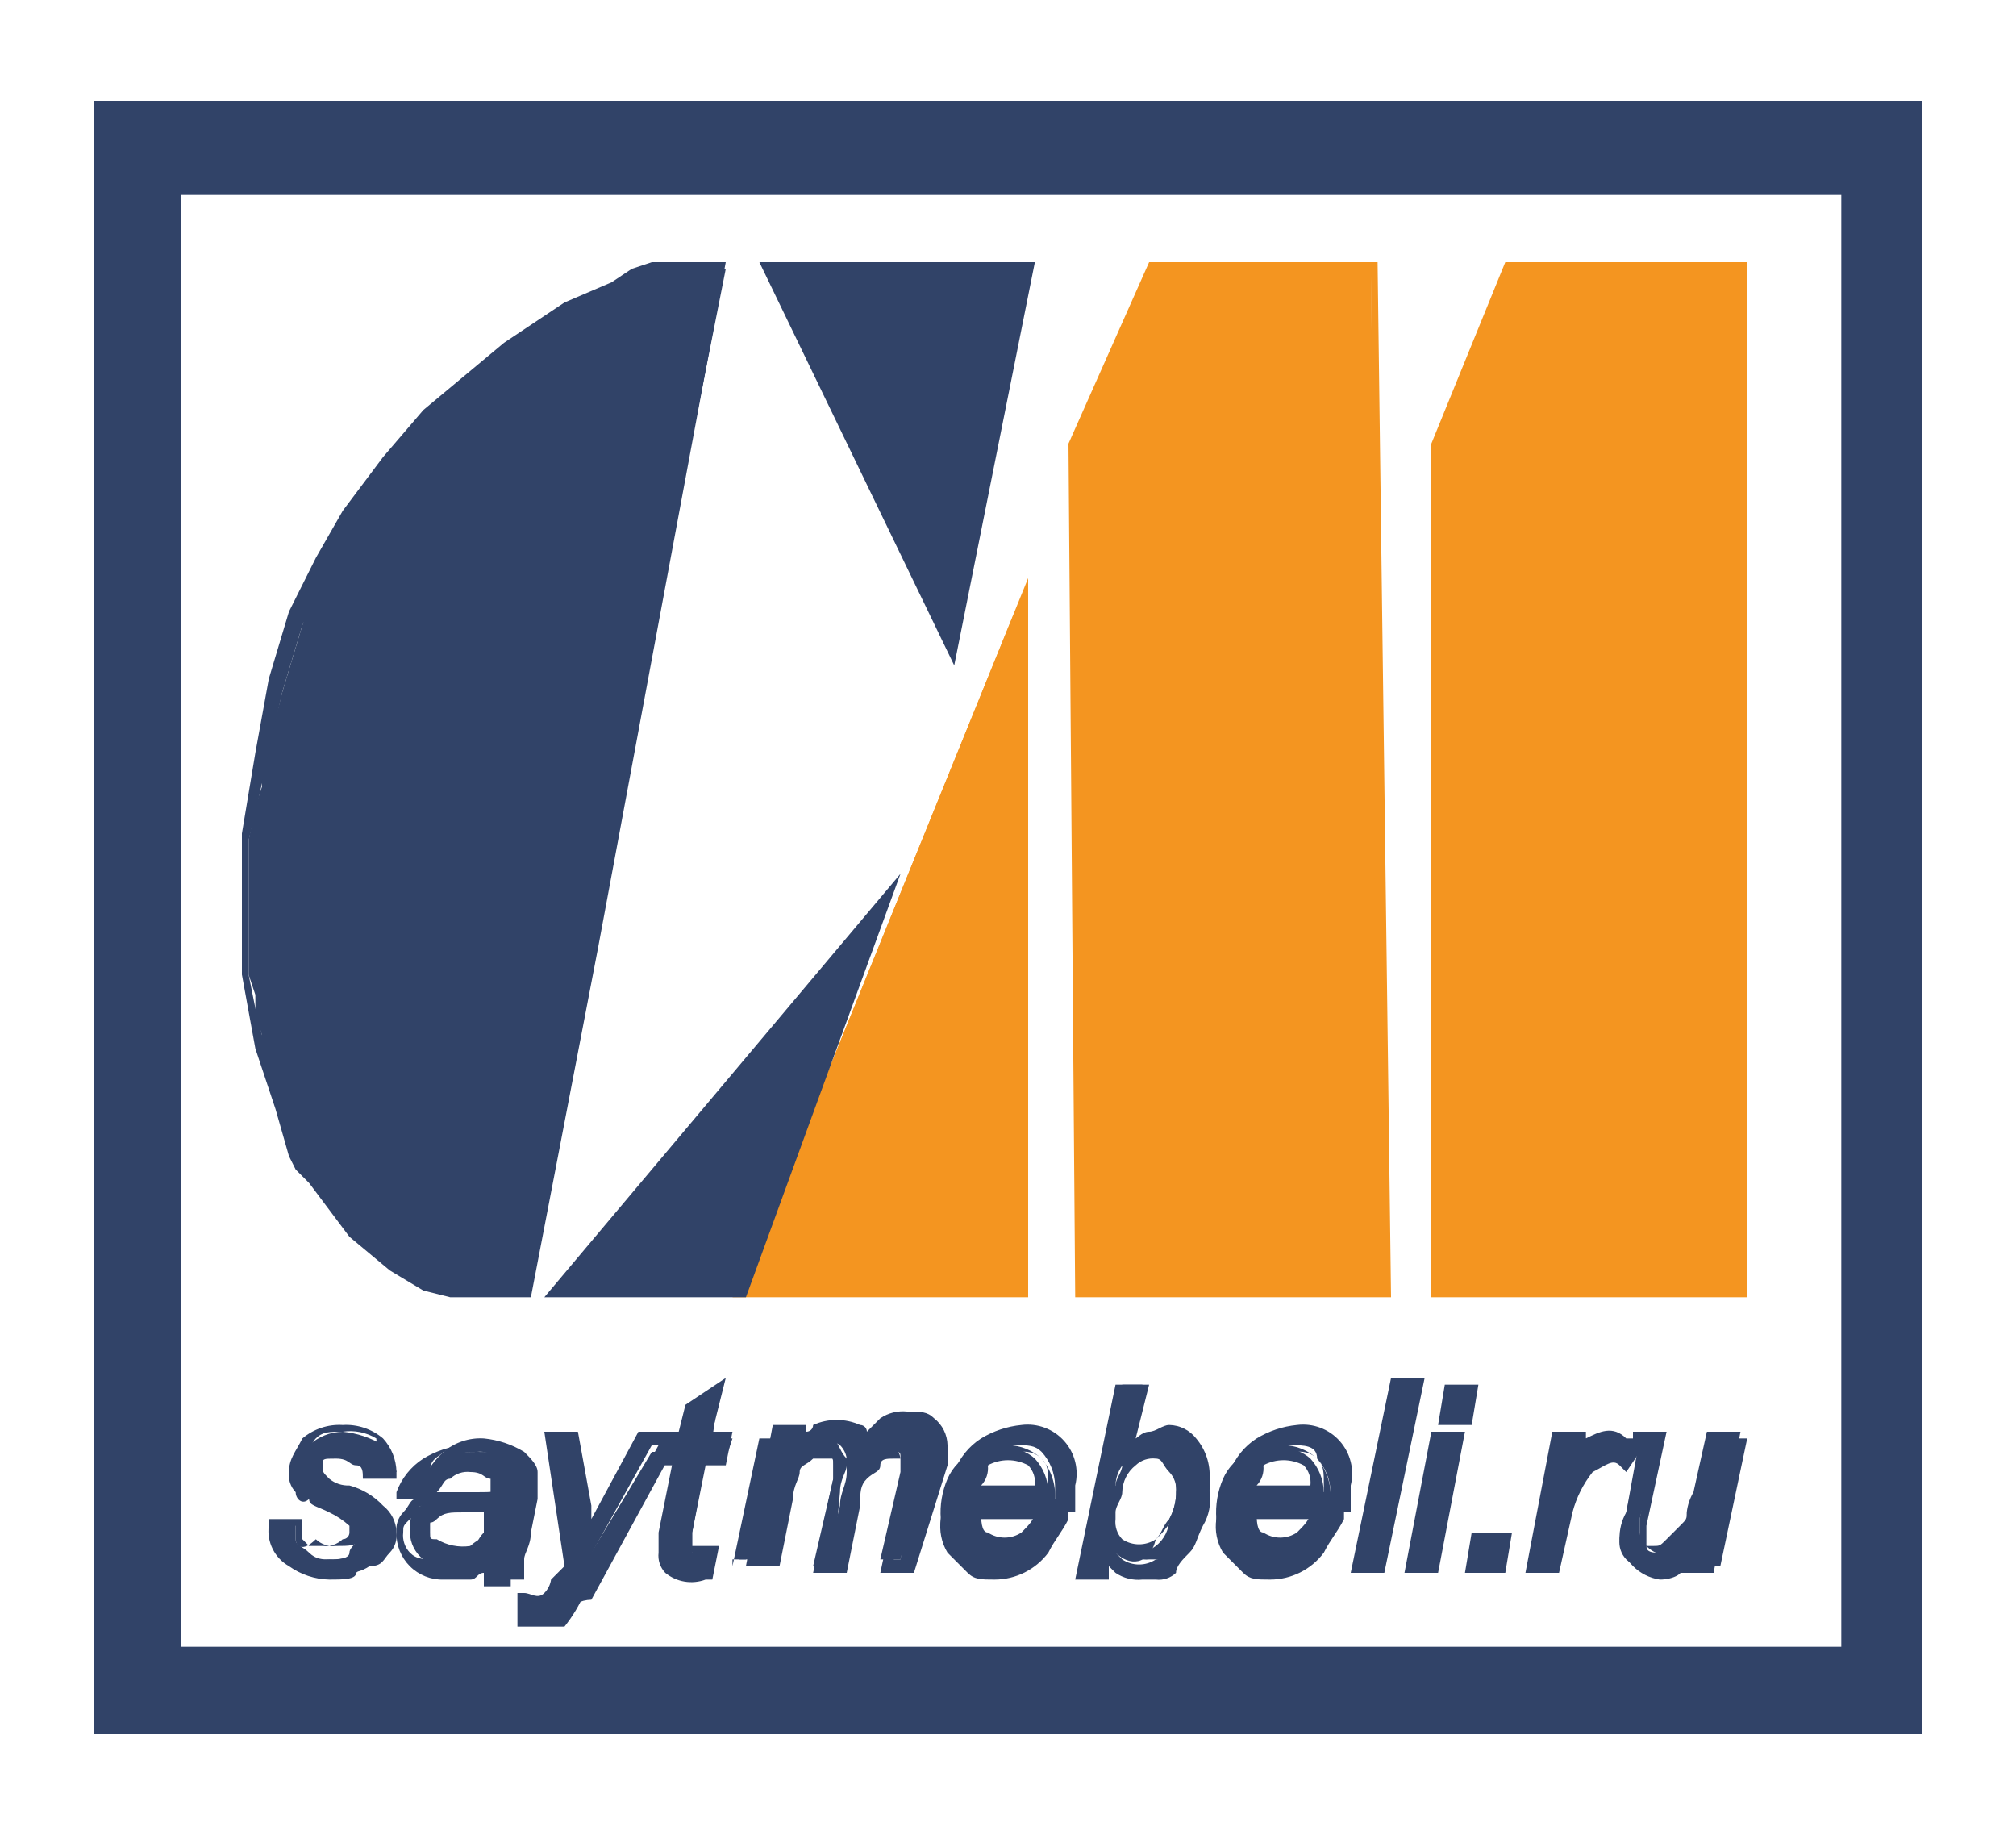
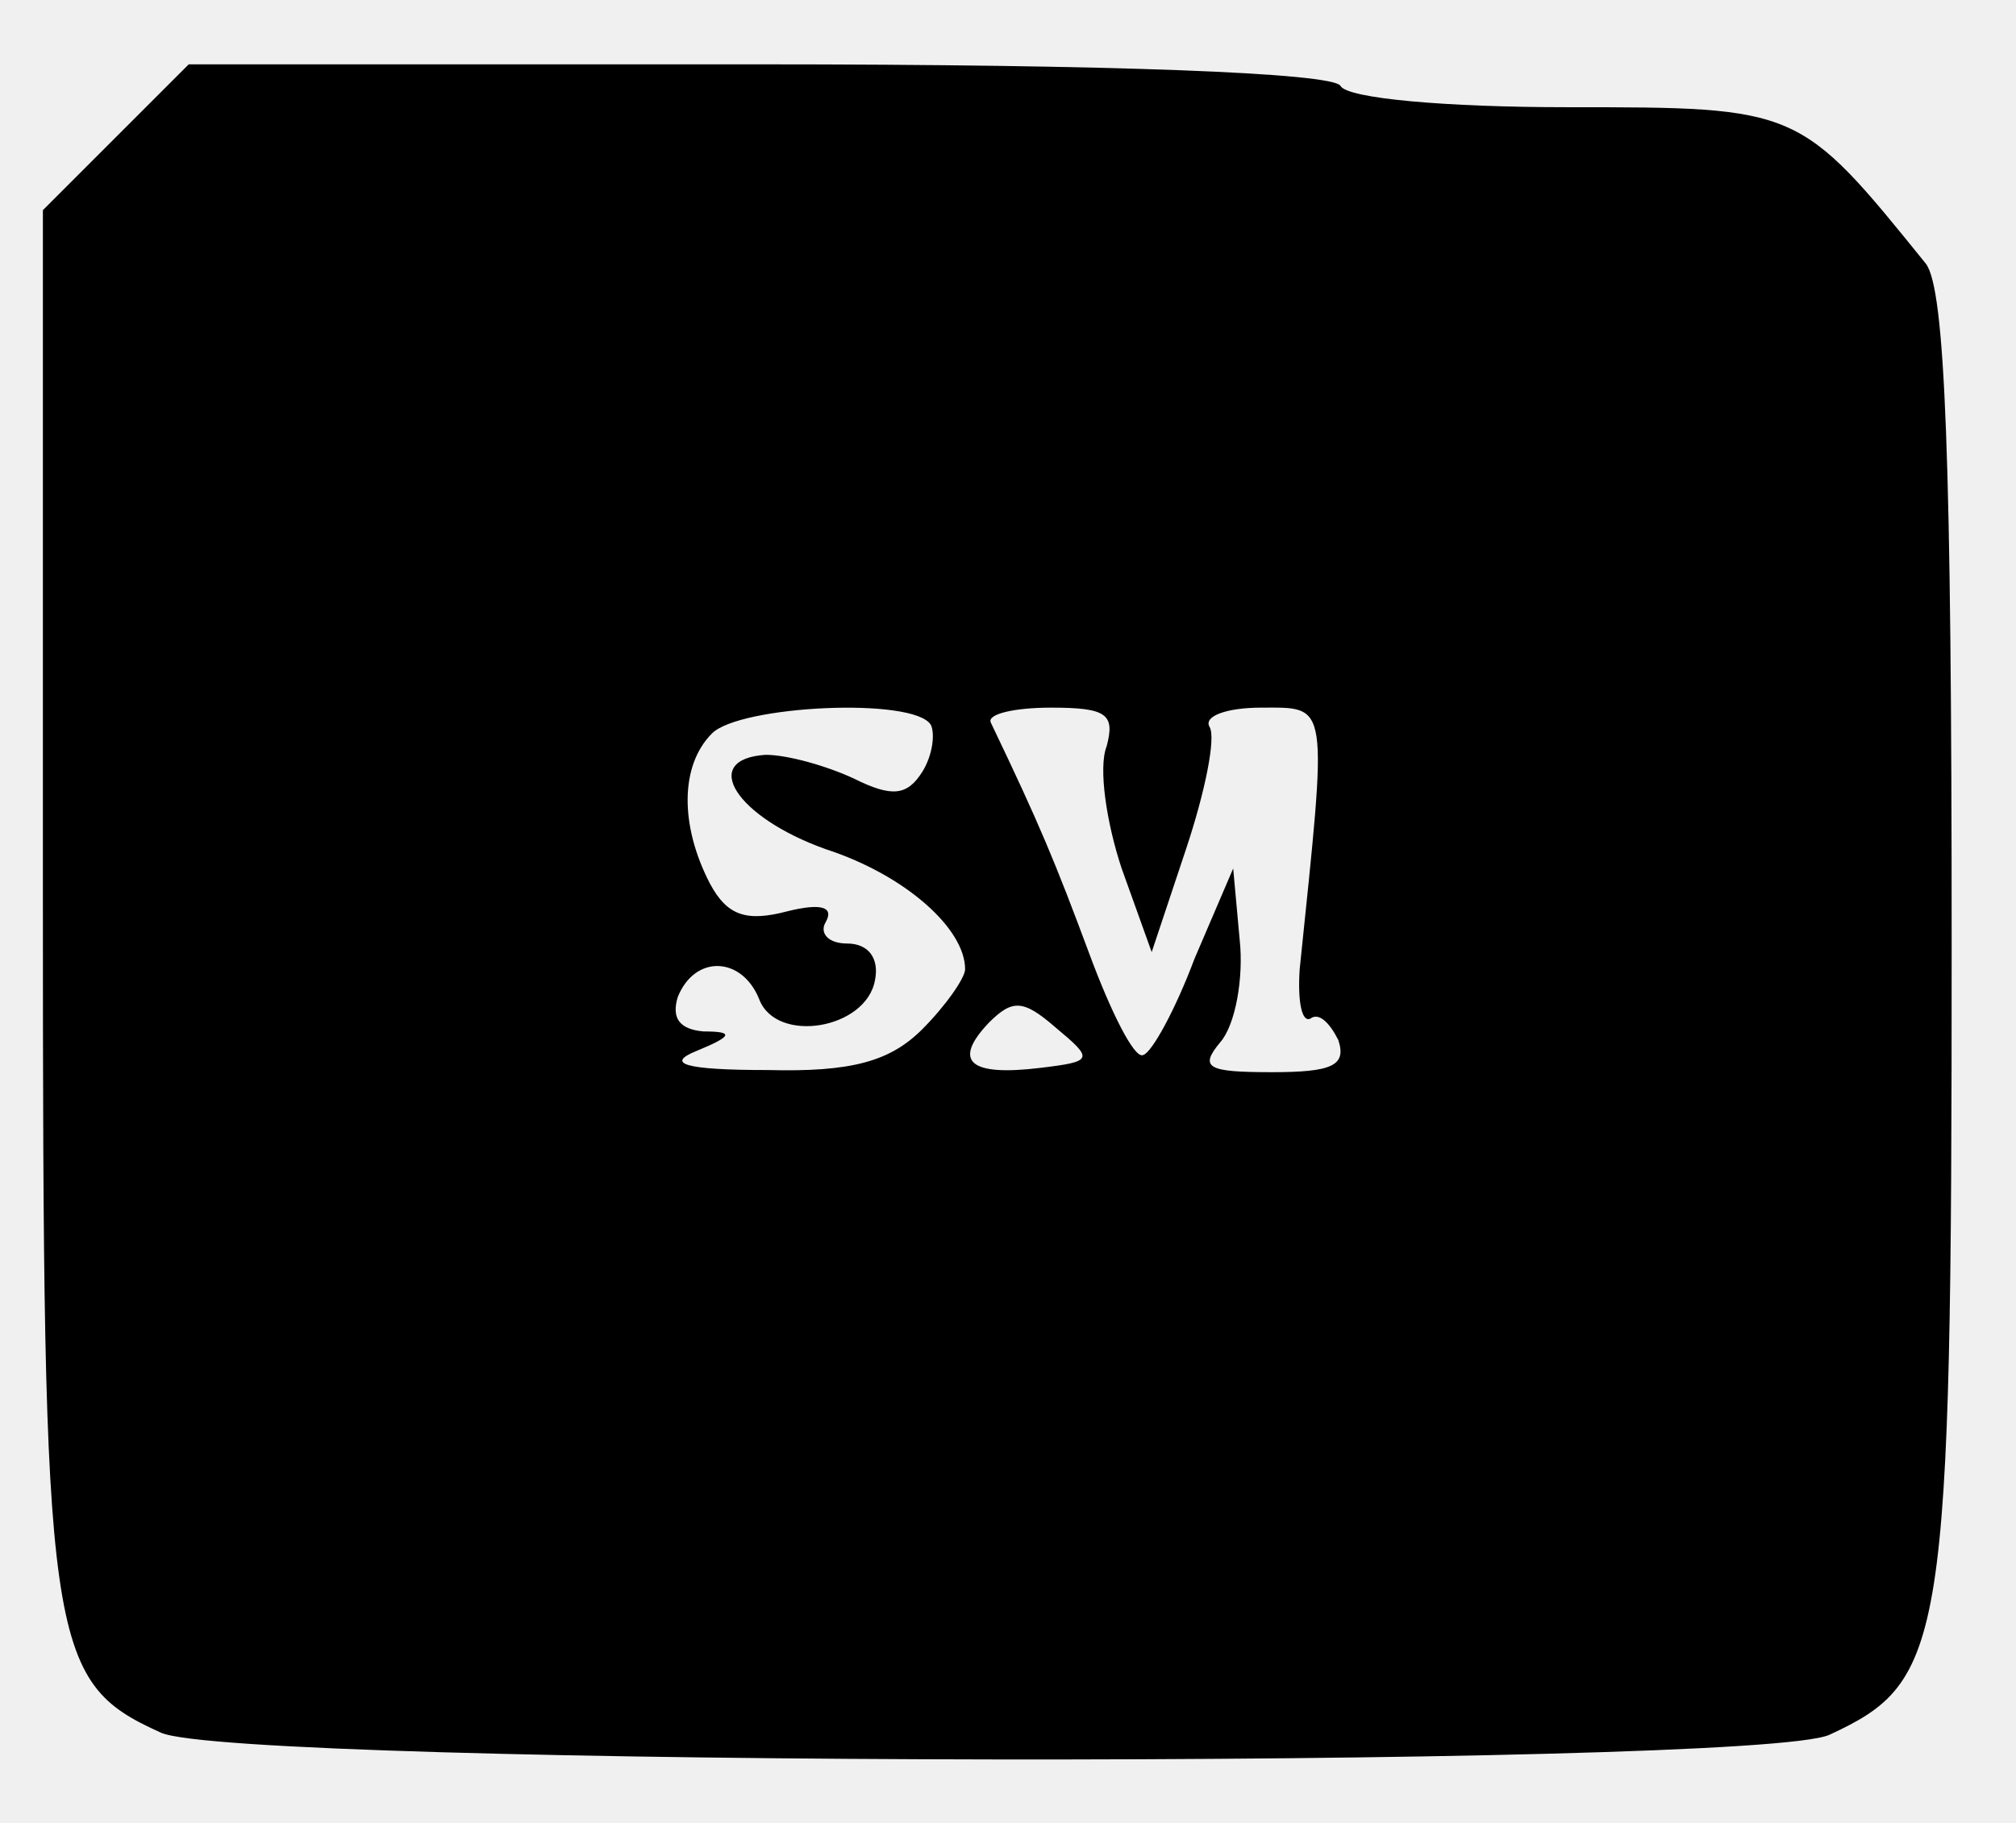
- <svg xmlns="http://www.w3.org/2000/svg" viewBox="0 0 30 27.3">
-   <defs>
-     <style>.cls-1{fill:#fff;}.cls-2,.cls-3{fill:#314368;}.cls-3,.cls-4{fill-rule:evenodd;}.cls-4,.cls-5{fill:#f49520;}</style>
-   </defs>
-   <g id="Layer_2" data-name="Layer 2">
-     <g id="Layer_1-2" data-name="Layer 1">
-       <rect class="cls-1" x="1.9" y="2.2" width="26.1" height="23" />
-       <path class="cls-2" d="M28.8,25.9H1.2V1.5H28.7V25.9ZM2.7,24.5H27.4V2.9H2.7Z" />
-       <path class="cls-3" d="M4.1,22.7h.3v.2c0,.1.1.1.2.2s.2.1.3.1.3,0,.3-.1.2-.2.2-.3,0-.1-.1-.2-.2-.1-.3-.2-.3-.1-.3-.2-.1-.1-.2-.2c-.1.1-.1,0-.1-.1a.52.52,0,0,1,.2-.4.76.76,0,0,1,.5-.2,1.42,1.42,0,0,1,.6.2.76.76,0,0,1,.2.4H5.6a.35.35,0,0,0-.4-.4.37.37,0,0,0-.3.1c-.1.1-.1.1-.1.2s0,.1.1.2a.44.44,0,0,0,.3.1,1.07,1.07,0,0,1,.5.3.52.52,0,0,1,.2.4.37.37,0,0,1-.1.3c-.1.1-.1.2-.3.2a.6.6,0,0,1-.4.1,1.42,1.42,0,0,1-.6-.2.51.51,0,0,1-.4-.5Zm3.2.4c-.1.1-.2.2-.3.2s-.2.1-.3.1a.52.52,0,0,1-.4-.2.52.52,0,0,1-.2-.4.37.37,0,0,1,.1-.3c0-.1.1-.1.2-.2s.2-.1.3-.1h.4c.2,0,.4,0,.4-.1v-.2c0-.1,0-.1-.1-.2a.37.37,0,0,0-.3-.1c-.1,0-.3,0-.3.1s-.2.1-.2.3H6.3a1.38,1.38,0,0,1,.3-.4.85.85,0,0,1,.6-.2,1.42,1.42,0,0,1,.6.2c.1.1.2.2.2.3v.4l-.1.5c0,.2-.1.3-.1.4v.3H7.3v-.4Zm.1-.7H7c-.2,0-.3,0-.4.1s-.1.1-.2.1-.1.1-.1.2a.35.35,0,0,0,.1.2.37.37,0,0,0,.3.1A.37.37,0,0,0,7,23c.1-.1.2-.1.2-.2s.1-.2.2-.4Zm.5,1.7v-.3h.4c.1,0,.1-.1.2-.2l.1-.2-.3-1.9h.3l.1,1c0,.2.1.4.1.6l.9-1.5H10L8.8,23.8a.52.52,0,0,0-.4.2.37.37,0,0,1-.3.1Zm2.7-1h-.3v-.3l.2-1.1h.3l.1-.3h-.3l.1-.7-.3.2-.1.5H10l-.1.3h.3L10,22.8v.3c0,.1,0,.1.1.2a.37.37,0,0,0,.3.1h.2v-.3Zm.3.2.4-1.9h.3l-.1.3.3-.3a.5.5,0,0,1,.6,0c.1.1.1.2.2.3l.3-.3a.37.37,0,0,1,.3-.1c.2,0,.3,0,.4.1a.37.37,0,0,1,.1.3V22l-.3,1.2h-.3l.3-1.3v-.2c0-.1,0-.1-.1-.1a.35.35,0,0,0-.2-.1.37.37,0,0,0-.3.1c-.1.1-.2.1-.2.2s-.1.2-.1.4l-.1,1.1h-.3l.3-1.3v-.2c0-.1,0-.1-.1-.2a.35.35,0,0,0-.2-.1.37.37,0,0,0-.3.1c-.1.1-.2.1-.2.2s-.1.3-.2.5l-.2.9h-.3Zm4.5-.6h.3c0,.2-.2.3-.3.5a1.42,1.42,0,0,1-.6.2.6.6,0,0,1-.4-.1l-.3-.3a.6.6,0,0,1-.1-.4,1.27,1.27,0,0,1,.1-.6.78.78,0,0,1,.4-.4.9.9,0,0,1,.5-.1.76.76,0,0,1,.5.2.85.85,0,0,1,.2.6v.3H14.4v.1c0,.2,0,.3.1.4a.5.5,0,0,0,.6,0c.2-.2.2-.3.3-.4Zm-.9-.5h1.1v-.1c0-.2,0-.3-.1-.4a.37.37,0,0,0-.3-.1.6.6,0,0,0-.4.1c-.2.2-.3.3-.3.5Zm1.6,1.1.6-2.7H17l-.2.9c.1-.1.2-.2.3-.2s.2-.1.3-.1a.52.52,0,0,1,.4.2.85.85,0,0,1,.2.6.9.9,0,0,1-.1.5.76.76,0,0,1-.2.4c-.1.1-.1.2-.2.2a.31.31,0,0,1-.2.1h-.2a.37.37,0,0,1-.3-.1c-.1-.1-.2-.2-.2-.3l-.1.4h-.4Zm.4-.7h0c0,.2,0,.4.1.4a.5.5,0,0,0,.6,0,.52.52,0,0,0,.2-.4.9.9,0,0,0,.1-.5c0-.2,0-.3-.1-.4a.5.5,0,0,0-.6,0,.52.52,0,0,0-.2.4,4.33,4.33,0,0,1-.1.5Zm3,.1h.3c0,.2-.2.3-.3.5a1.42,1.42,0,0,1-.6.2.6.6,0,0,1-.4-.1l-.3-.3a.6.6,0,0,1-.1-.4,1.27,1.27,0,0,1,.1-.6.78.78,0,0,1,.4-.4.9.9,0,0,1,.5-.1.76.76,0,0,1,.5.2.85.85,0,0,1,.2.6v.3H18.4v.1c0,.2,0,.3.1.4a.5.5,0,0,0,.6,0c.3-.2.4-.3.4-.4Zm-.9-.5h1.1v-.1c0-.2,0-.3-.1-.4a.37.37,0,0,0-.3-.1.6.6,0,0,0-.4.1c-.2.2-.3.3-.3.5Zm1.6,1.1.6-2.7h.3l-.6,2.7Zm1.3-2.2.1-.4h.3l-.1.4ZM21,23.3h.3l.4-1.9h-.3L21,23.3Zm.9,0,.1-.4h.4l-.1.4Zm1,0,.4-1.9h.3l-.1.4c.1-.1.2-.3.3-.3a.37.37,0,0,1,.3-.1c.1,0,.1,0,.2.1l-.1.3c-.1,0-.1-.1-.2-.1s-.2.1-.4.2a2.39,2.39,0,0,0-.3.7l-.2.8h-.2Zm2.5-.3-.1.3h.3l.4-1.9h-.3l-.2.8a.44.44,0,0,1-.1.3c0,.1-.1.2-.2.3L25,23c-.1,0-.2.1-.3.1s-.2,0-.2-.1a.35.35,0,0,1-.1-.2v-.2l.3-1.2h-.3l-.2,1.1c0,.2-.1.3-.1.4a.37.37,0,0,0,.1.3c.1.1.2.1.4.1A.67.67,0,0,0,25.4,23Z" />
-       <path class="cls-2" d="M8.1,24.2H7.7v-.5h.1c.1,0,.2.1.3,0a.35.35,0,0,0,.1-.2l.2-.2-.3-2h.5l.2,1.1v.2l.7-1.3h.6l.1-.4.6-.4-.2.8h.3l-.1.5h-.3l-.2,1V23h.4l-.1.5h-.1a.61.61,0,0,1-.6-.1.37.37,0,0,1-.1-.3v-.3l.2-1H9.8L8.7,23.7a2.19,2.19,0,0,1-.3.5ZM8,24a.6.6,0,0,0,.4-.1c.1,0,.1-.1.3-.4l1.1-2H9.7l-1,1.8V23a1.27,1.27,0,0,0-.1-.6l-.1-.9H8.4l.3,1.8-.1.2c-.1.1-.1.2-.2.3s-.3.1-.4.2Zm2.1-2.4h.3l-.3,1.2v.4c.1.1.2.1.4.1v-.1c-.1,0-.2,0-.2-.1a.35.35,0,0,1-.1-.2v-.3l.2-1.1h0l.1-.6V21l-.1.5-.3.1Zm14.6,1.9a.71.71,0,0,1-.6-.6.76.76,0,0,1,.1-.4l.2-.9-.2.3-.1-.1c-.1-.1-.2,0-.4.1a1.63,1.63,0,0,0-.3.6l-.2.9h-.5l.4-2.1h.5v.1h0c.2-.1.4-.2.6,0h.1v-.1h.5l-.3,1.4V23h.1c.1,0,.1,0,.2-.1s.1-.1.2-.2.1-.1.1-.2a.77.77,0,0,1,.1-.3l.2-.9h.5l-.4,2.1H25v-.1C25.1,23.4,24.9,23.5,24.7,23.5Zm-.1-2-.2,1c0,.2-.1.3-.1.4s0,.2.1.2a.63.63,0,0,0,.6,0,.44.44,0,0,1-.5-.1c0,.1-.1,0-.1-.1v-.3l.2-1.1Zm.9,1.7h0l.4-1.7h-.1l-.2.7c0,.2-.1.3-.1.4v.1l.1-.1Zm-2.5,0h0l.2-.7a.37.37,0,0,1,.1-.3l-.1.1.2-.8h-.1Zm1-1.7c-.1,0-.2,0-.2.1a.1.1,0,0,0-.1.1.3.3,0,0,1,.4,0l-.1-.2Zm-5.1,2c-.2,0-.3,0-.4-.1l-.3-.3a.75.75,0,0,1-.1-.5,2.54,2.54,0,0,1,.2-.7,1,1,0,0,1,.4-.5,1.42,1.42,0,0,1,.6-.2.73.73,0,0,1,.8.9v.4H18.7c0,.1,0,.3.1.3a.45.45,0,0,0,.5,0c.1-.1.2-.2.2-.3v-.1l.5.1v.1c-.1.2-.2.3-.3.5A1,1,0,0,1,18.9,23.5Zm.3-2c-.2,0-.3,0-.4.1a1.38,1.38,0,0,0-.3.4,1.27,1.27,0,0,0-.1.6.6.6,0,0,0,.1.4c.1.1.1.2.2.2a.37.37,0,0,0,.3.1.76.76,0,0,0,.5-.2c.1-.1.2-.2.2-.3h-.1l-.3.3a.6.6,0,0,1-.8,0,.75.75,0,0,1-.1-.5v-.2h1.4v-.2a.76.76,0,0,0-.2-.5C19.6,21.5,19.4,21.5,19.2,21.5Zm-2.2,2a.6.6,0,0,1-.4-.1l-.1-.1v.2H16l.6-2.9h.5l-.2.8H17c.1,0,.2-.1.3-.1a.76.76,0,0,1,.5.2,1.45,1.45,0,0,1,.2.7.75.75,0,0,1-.1.5c-.1.2-.1.3-.2.4s-.2.2-.2.3a.37.37,0,0,1-.3.1Zm-.4-.4.1.1a.45.45,0,0,0,.5,0c.1,0,.1-.1.2-.1l.2-.2c.1-.1.1-.2.2-.3s.1-.3.1-.4a.76.76,0,0,0-.2-.5.52.52,0,0,0-.4-.2H17a.44.44,0,0,1,.5.1.6.6,0,0,1,.1.4.9.9,0,0,1-.1.5,1.38,1.38,0,0,1-.3.4C17.1,23.3,16.8,23.3,16.6,23.1Zm-.4.1h0l.2-.6.1.1v-.2a.76.76,0,0,1,.1-.4c0-.1.1-.2.1-.3l-.1.1.2-1.1h-.1Zm1-1.5a.37.37,0,0,0-.3.1.52.52,0,0,0-.2.4c0,.1-.1.2-.1.3v.1a.37.37,0,0,0,.1.3.45.45,0,0,0,.5,0c.1-.1.1-.2.2-.3a.76.76,0,0,0,.1-.4.37.37,0,0,0-.1-.3C17.3,21.8,17.3,21.7,17.2,21.7Zm-2.4,1.8c-.2,0-.3,0-.4-.1l-.3-.3a.75.75,0,0,1-.1-.5,2.54,2.54,0,0,1,.2-.7,1,1,0,0,1,.4-.5,1.42,1.42,0,0,1,.6-.2.73.73,0,0,1,.8.9v.4H14.6c0,.1,0,.3.1.3a.45.45,0,0,0,.5,0c.1-.1.2-.2.2-.3v-.1l.5.1v.1c-.1.2-.2.3-.3.5A1,1,0,0,1,14.8,23.5Zm.3-2c-.2,0-.3,0-.4.1a1.38,1.38,0,0,0-.3.4,1.27,1.27,0,0,0-.1.6.6.6,0,0,0,.1.4c.1.1.1.2.2.2a.37.37,0,0,0,.3.1.76.76,0,0,0,.5-.2c.1-.1.2-.2.2-.3h-.1l-.3.3a.52.52,0,0,1-.8-.1.75.75,0,0,1-.1-.5v-.2h1.4v-.2a.76.76,0,0,0-.2-.5C15.4,21.5,15.3,21.5,15.1,21.5Zm-8.5,2a.68.68,0,0,1-.7-.7.37.37,0,0,1,.1-.3c.1-.1.1-.2.2-.2a.37.37,0,0,1,.3-.1h.8V22c-.1,0-.1-.1-.3-.1a.37.37,0,0,0-.3.1c-.1,0-.1.1-.2.2v.1H5.9v-.1a1,1,0,0,1,.4-.5,1.42,1.42,0,0,1,.6-.2.85.85,0,0,1,.6.2.52.52,0,0,1,.2.4v.4l-.1.5v.6H7.2v-.2c-.1,0-.1.1-.2.1Zm.7-1.2H6.6c-.1,0-.2.1-.3.1s-.1.1-.2.2-.1.1-.1.2a.37.37,0,0,0,.1.3c.1.1.2.1.4.1a.37.37,0,0,0,.3-.1h0a.66.66,0,0,1-.6-.1.5.5,0,0,1,0-.6c.2.1.2,0,.3,0s.2-.1.4-.1Zm.1.9h.1V23a.76.76,0,0,1,.1-.4l.1-.5v-.3c0-.1,0-.2-.1-.2a.75.75,0,0,0-.5-.1.75.75,0,0,0-.5.1c-.1.1-.2.1-.2.3h.1a.22.22,0,0,1,.2-.2c.1-.1.2-.1.4-.1s.3,0,.4.1a.37.37,0,0,1,.1.3v.6a4.33,4.33,0,0,1-.1.5v.1h.1v.2C7.4,23.1,7.4,23.2,7.4,23.2Zm-.2-.7H6.9c-.2,0-.3,0-.4.1s-.1,0-.1.1v.1c0,.1,0,.1.1.1A.75.75,0,0,0,7,23c.1,0,.1-.1.2-.2Zm-2.3,1a1.07,1.07,0,0,1-.6-.2.6.6,0,0,1-.3-.6v-.1h.5v.3l.1.1h.2a.37.37,0,0,0,.3-.1.1.1,0,0,0,.1-.1v-.1a1.24,1.24,0,0,0-.3-.2c-.2-.1-.3-.1-.3-.2-.1.1-.2,0-.2-.1a.37.37,0,0,1-.1-.3c0-.2.1-.3.2-.5a.85.85,0,0,1,.6-.2.85.85,0,0,1,.6.2.76.76,0,0,1,.2.5V22H5.4c0-.1,0-.2-.1-.2s-.1-.1-.3-.1-.2,0-.2.1a.1.1,0,0,0-.1.1V22a.77.77,0,0,1,.3.1c.4.2.5.2.5.3a.76.76,0,0,1,.2.4.37.37,0,0,1-.1.3l-.3.3C5.3,23.5,5.1,23.5,4.9,23.5Zm-.7-.7c0,.2.1.3.2.3a.75.75,0,0,0,.5.1.6.6,0,0,0,.4-.1.22.22,0,0,0,.2-.2c0-.1.1-.1.1-.2a.37.37,0,0,0-.1-.3,1.09,1.09,0,0,0-.4-.2c-.2-.1-.3-.1-.3-.2a.31.31,0,0,1-.1-.2.35.35,0,0,1,.4-.4c.2,0,.3,0,.4.1s.1.1.1.2h.1c0-.1-.1-.2-.1-.3a.75.75,0,0,0-.5-.1c-.2,0-.3,0-.4.1a.37.37,0,0,0-.1.3v.2a.1.1,0,0,0,.1.1,1.24,1.24,0,0,0,.3.2c.2.1.3.2.4.2s.1.1.1.2a.37.37,0,0,1-.1.3c-.1.1-.2.1-.4.1a.37.37,0,0,1-.3-.1c-.2.2-.3.1-.3,0v-.2Zm18.2.6h-.6l.1-.6h.6Zm-.4-.2h.1V23H22Zm-.6.2h-.5l.4-2.1h.5Zm-.3-.2h.1l.4-1.7h-.1Zm-.5.2h-.5l.6-2.9h.5Zm-.3-.2h.1l.5-2.4h-.1Zm-6.7.2h-.5l.3-1.4v-.3h-.1c-.1,0-.2,0-.2.1s-.1.1-.2.2-.1.2-.1.4l-.2,1h-.5l.3-1.4v-.3h-.3c-.1.1-.2.1-.2.2s-.1.2-.1.4l-.2,1h-.5l.4-2.1H12v.1a.1.1,0,0,0,.1-.1.85.85,0,0,1,.7,0,.1.1,0,0,1,.1.1l.2-.2a.6.6,0,0,1,.4-.1c.2,0,.3,0,.4.1a.52.52,0,0,1,.2.4v.3Zm-.3-.2h.1l.2-1.2v-.3c0-.1,0-.2-.1-.2a.63.63,0,0,0-.6,0h-.1a.45.45,0,0,1,.5,0,.35.35,0,0,1,.1.2v.2Zm-1.1,0h.1l.2-.8c0-.2.1-.3.1-.5v-.2a.35.35,0,0,0-.1-.2.45.45,0,0,0-.5,0h-.1a.45.45,0,0,1,.5,0c.1.1.1.1.1.2v.2Zm-1.2,0h.1l.2-.8a1,1,0,0,1,.1-.3h0l.1-.6h-.1Zm8.8-.9H18.4v-.1a2.19,2.19,0,0,1,.3-.5.6.6,0,0,1,.8,0,.76.76,0,0,1,.2.5Zm-1.1-.2h.8a.37.37,0,0,0-.1-.3.63.63,0,0,0-.6,0A.37.37,0,0,1,18.7,22.1Zm-3.1.2H14.3v-.1a2.19,2.19,0,0,1,.3-.5.6.6,0,0,1,.8,0,.76.76,0,0,1,.2.5Zm-1-.2h.8a.37.37,0,0,0-.1-.3.63.63,0,0,0-.6,0A.37.37,0,0,1,14.6,22.1Zm7.3-.9h-.5l.1-.6H22Zm-.3-.2h.1v-.2h-.1Z" />
-       <polygon class="cls-3" points="11.4 4 15.2 4 14.1 9.6 11.4 4" />
-       <path class="cls-2" d="M14.2,9.9l-2.9-6h4.1ZM11.6,4.1l2.5,5.2,1-5.2Z" />
-       <polygon class="cls-4" points="11 19.2 15.1 9.1 15.2 19.2 11 19.2" />
-       <path class="cls-5" d="M15.3,19.3H10.9l.1-.1L15.3,8.6Zm-4.1-.2h3.9L15,9.7Z" />
-       <polygon class="cls-3" points="8.4 19.2 13.1 13.6 11 19.2 8.4 19.2" />
-       <path class="cls-2" d="M11.1,19.3h-3L13.4,13Zm-2.5-.2h2.3l1.8-4.9Z" />
-       <polygon class="cls-3" points="5.8 6.9 5.2 7.7 4.9 8.4 4.6 9 4.5 9.3 4.2 10.3 4.1 10.7 4 11 3.9 11.3 3.9 11.7 3.8 12 3.7 12.5 3.7 14.5 3.8 14.8 3.8 15.1 3.9 15.4 3.9 15.7 4 15.9 4.1 16.2 4.2 16.5 4.3 16.9 4.4 17.2 4.5 17.4 4.6 17.5 4.7 17.6 4.8 17.8 4.9 17.9 5 18.1 5.2 18.2 5.3 18.3 5.4 18.4 5.5 18.5 5.6 18.6 5.8 18.8 6.1 18.9 6.3 19 6.7 19.2 7.8 19.2 8.8 14.1 10.8 4 9.9 4 9.8 4 9.5 4.1 9 4.3 8.4 4.6 7.5 5.2 6.9 5.7 6.4 6.2 5.8 6.9" />
-       <path class="cls-2" d="M7.9,19.3H6.7l-.4-.1-.5-.3-.6-.5-.6-.8-.2-.2-.1-.2-.2-.7-.3-.9-.2-1.1V12.4l.2-1.2L4,10.1l.3-1,.4-.8.4-.7.6-.8.6-.7,1.2-1,.9-.6.7-.3L9.4,4l.3-.1h1.1L8.9,14.1Zm-1.2-.2h1l1-5,1.9-10H9.8l-.3.1-.4.2-.6.3-.9.6-1.1,1L5.9,7l-.6.8-.4.7-.4.8-.3,1-.4,1.8-.1.4v2l.1.5.2.8.2.6.2.7.1.1.2.3.5.6.2.2.1.1.3.2.5.3Z" />
-       <polygon class="cls-4" points="17.2 4 20.4 4 20.6 19.2 16.1 19.2 16 6.6 17.2 4" />
-       <path class="cls-5" d="M20.7,19.3H16L15.9,6.6h0l1.2-2.7h3.4Zm-4.5-.2h4.3l-.1-15H17.3L16.2,6.7Z" />
-       <polygon class="cls-4" points="22.6 4 26 4 26 19.1 21.5 19.1 21.5 6.6 22.6 4" />
-       <path class="cls-5" d="M26.1,19.3H21.3V6.6l1.1-2.7H26V19.3ZM21.6,19h4.3V4.1H22.7L21.6,6.7Z" />
-       <path class="cls-1" d="M30,27.3H0V0H30ZM1.4,25.8H28.6V1.5H1.4Z" />
-     </g>
+ <svg xmlns="http://www.w3.org/2000/svg" version="1.0" width="94pt" height="85pt" viewBox="0 0 94 85" preserveAspectRatio="xMidYMid meet">
+   <g transform="translate(0,85) scale(0.1,-0.1)" fill="#000000" stroke="none">
+     <path d="M54 786 l-34 -34 0 -321 c0 -349 2 -365 55 -389 35 -16 743 -17 778 -1 54 25 57 41 57 368 0 227 -3 306 -12 318 -59 73 -59 73 -167 73 -56 0 -103 4 -106 10 -4 6 -105 10 -272 10 l-265 0 -34 -34z m380 -274 c2 -4 1 -14 -4 -22 -7 -11 -14 -12 -32 -3 -13 6 -31 11 -41 11 -31 -2 -14 -29 28 -44 37 -12 65 -37 65 -56 0 -4 -9 -17 -20 -28 -15 -15 -33 -20 -72 -19 -39 0 -48 3 -33 9 17 7 17 9 3 9 -11 1 -15 6 -12 16 8 20 30 19 38 -1 8 -21 50 -14 54 9 2 10 -3 17 -13 17 -9 0 -13 5 -10 10 4 7 -2 9 -18 5 -19 -5 -28 -2 -36 13 -14 27 -14 55 1 70 13 13 94 17 102 4z m82 -10 c-4 -10 0 -36 7 -57 l14 -39 16 48 c9 27 14 52 11 57 -3 5 8 9 24 9 32 0 31 4 18 -122 -1 -15 1 -25 5 -23 4 3 9 -2 13 -10 4 -12 -3 -15 -31 -15 -30 0 -34 2 -24 14 7 8 11 30 9 48 l-3 33 -18 -42 c-9 -24 -20 -44 -24 -45 -4 -2 -15 20 -25 47 -16 43 -23 60 -46 108 -2 4 11 7 28 7 26 0 30 -3 26 -18z m-31 -150 c-33 -4 -41 3 -24 21 11 11 16 11 31 -2 18 -15 18 -16 -7 -19z" />
  </g>
</svg>
